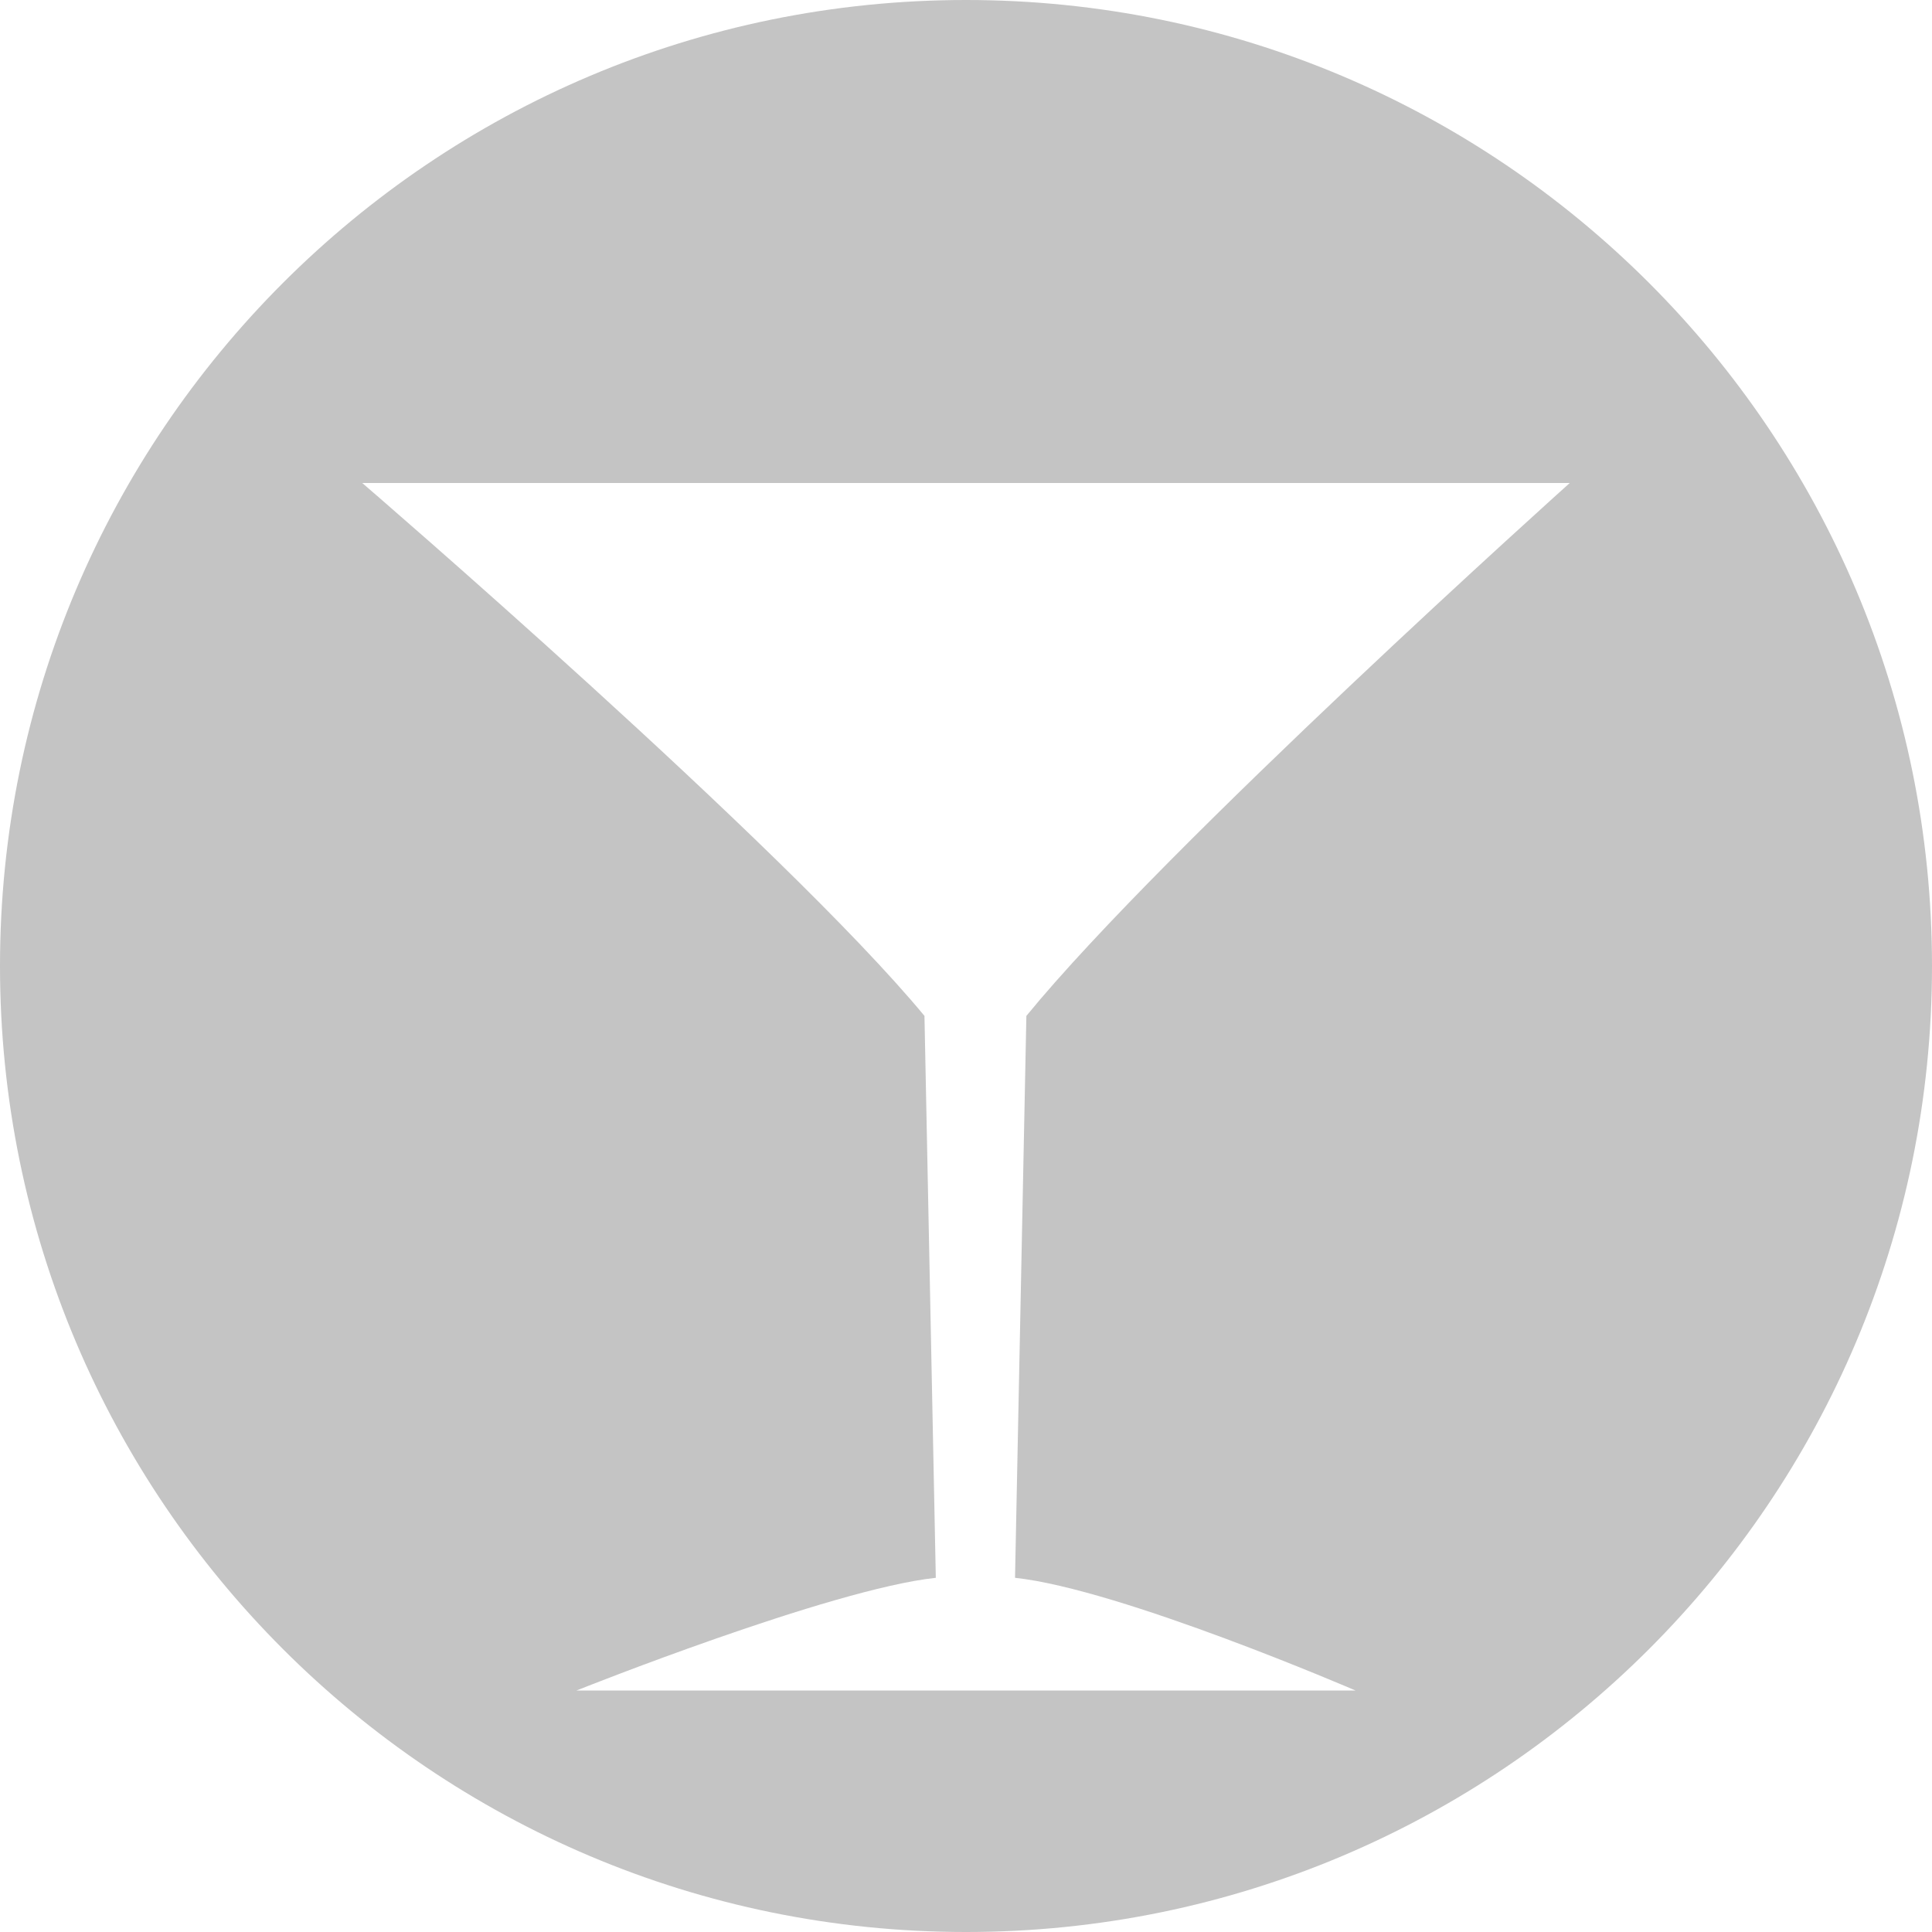
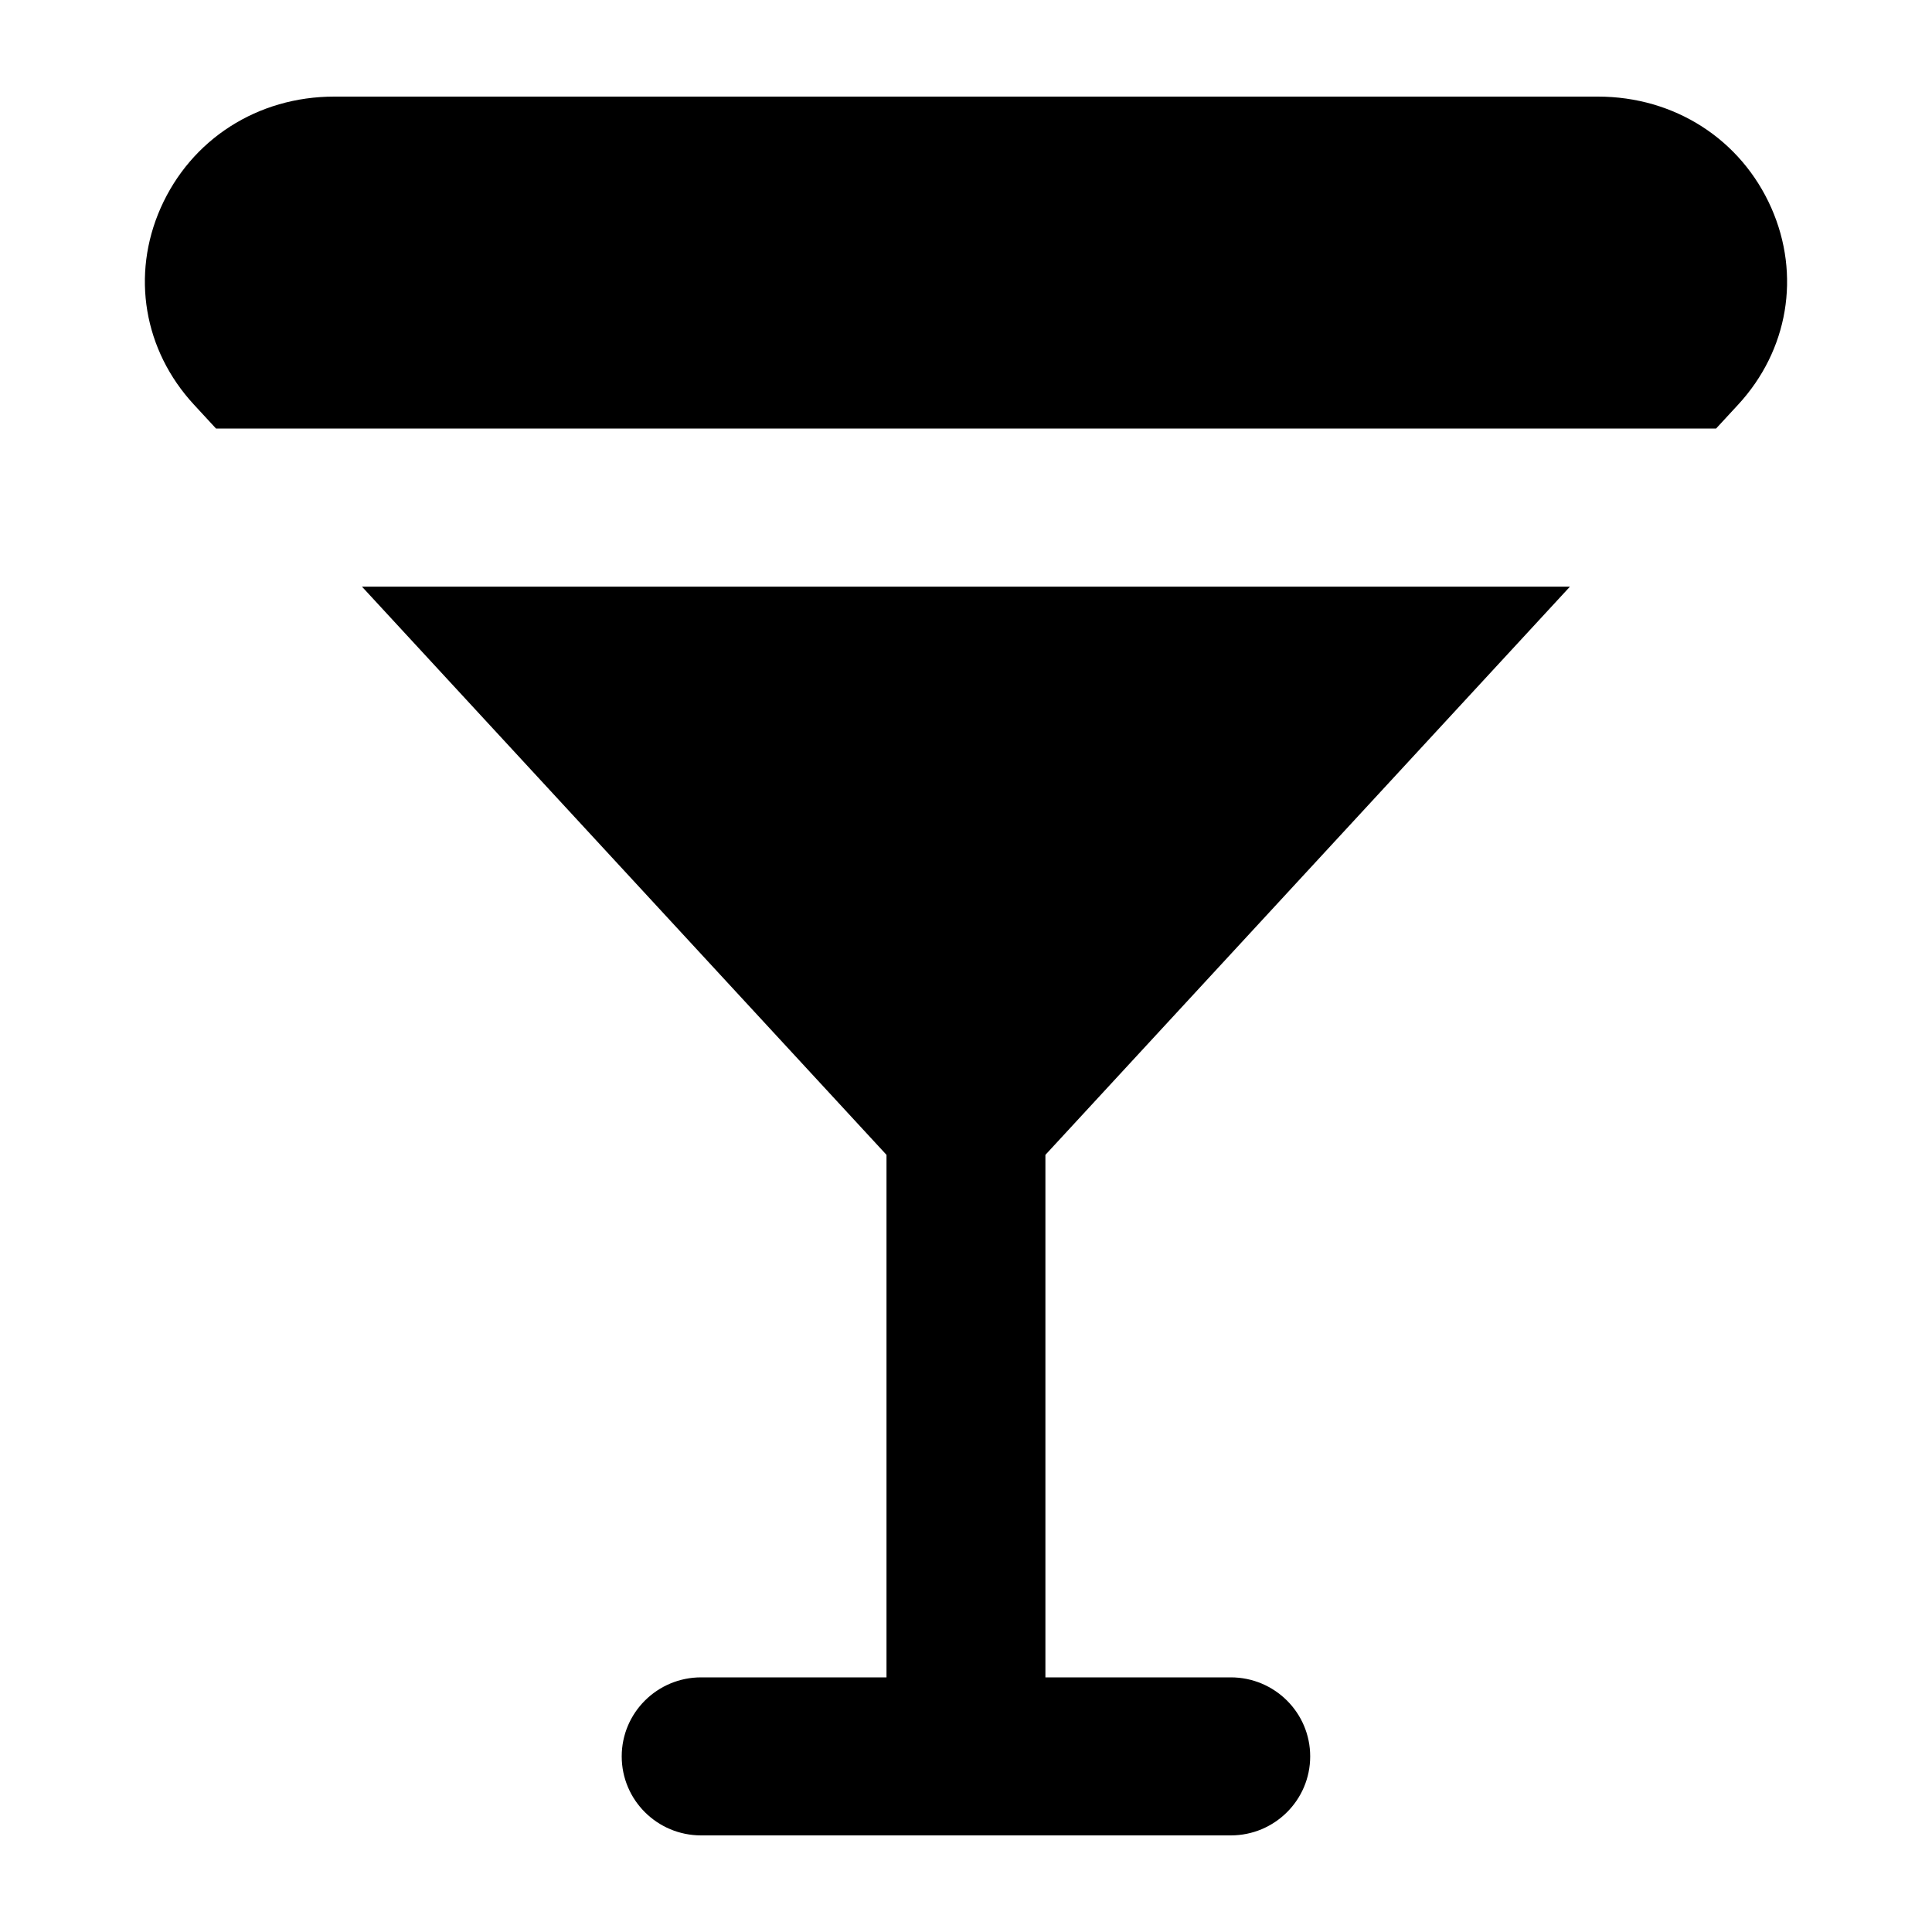
- <svg xmlns="http://www.w3.org/2000/svg" id="Bar" width="64" height="64" viewBox="0 0 64 64" fill="none">
-   <g fill="#c4c4c4">
-     <path fill-rule="evenodd" clip-rule="evenodd" d="M32 64C49.673 64 64 49.673 64 32C64 14.327 49.673 0 32 0C14.327 0 0 14.327 0 32C0 49.673 14.327 64 32 64ZM34 33.653C38.624 28 52 16 52 16H40.978H12C12 16 25.946 28 30.624 33.653L31 52.267C27.505 52.64 19.097 56 19.097 56H44.903C44.903 56 37.118 52.64 33.624 52.267L34 33.653Z" />
-   </g>
+ <svg xmlns="http://www.w3.org/2000/svg" width="20" height="20" viewBox="0 0 20 20" fill="none">
+   <path d="M2.236 4.436L2.007 4.188C1.488 3.626 1.356 2.847 1.663 2.153C1.978 1.442 2.666 1 3.46 1H16.541C17.335 1 18.023 1.442 18.337 2.153C18.643 2.847 18.512 3.626 17.994 4.188L17.765 4.436H2.236ZM16.252 6.073H3.747L9.177 11.955V17.364H7.258C6.804 17.364 6.436 17.73 6.436 18.182C6.436 18.634 6.804 19 7.258 19H12.741C13.195 19 13.563 18.634 13.563 18.182C13.563 17.73 13.195 17.364 12.741 17.364H10.822V11.955L16.252 6.073Z" fill="black" />
</svg>
